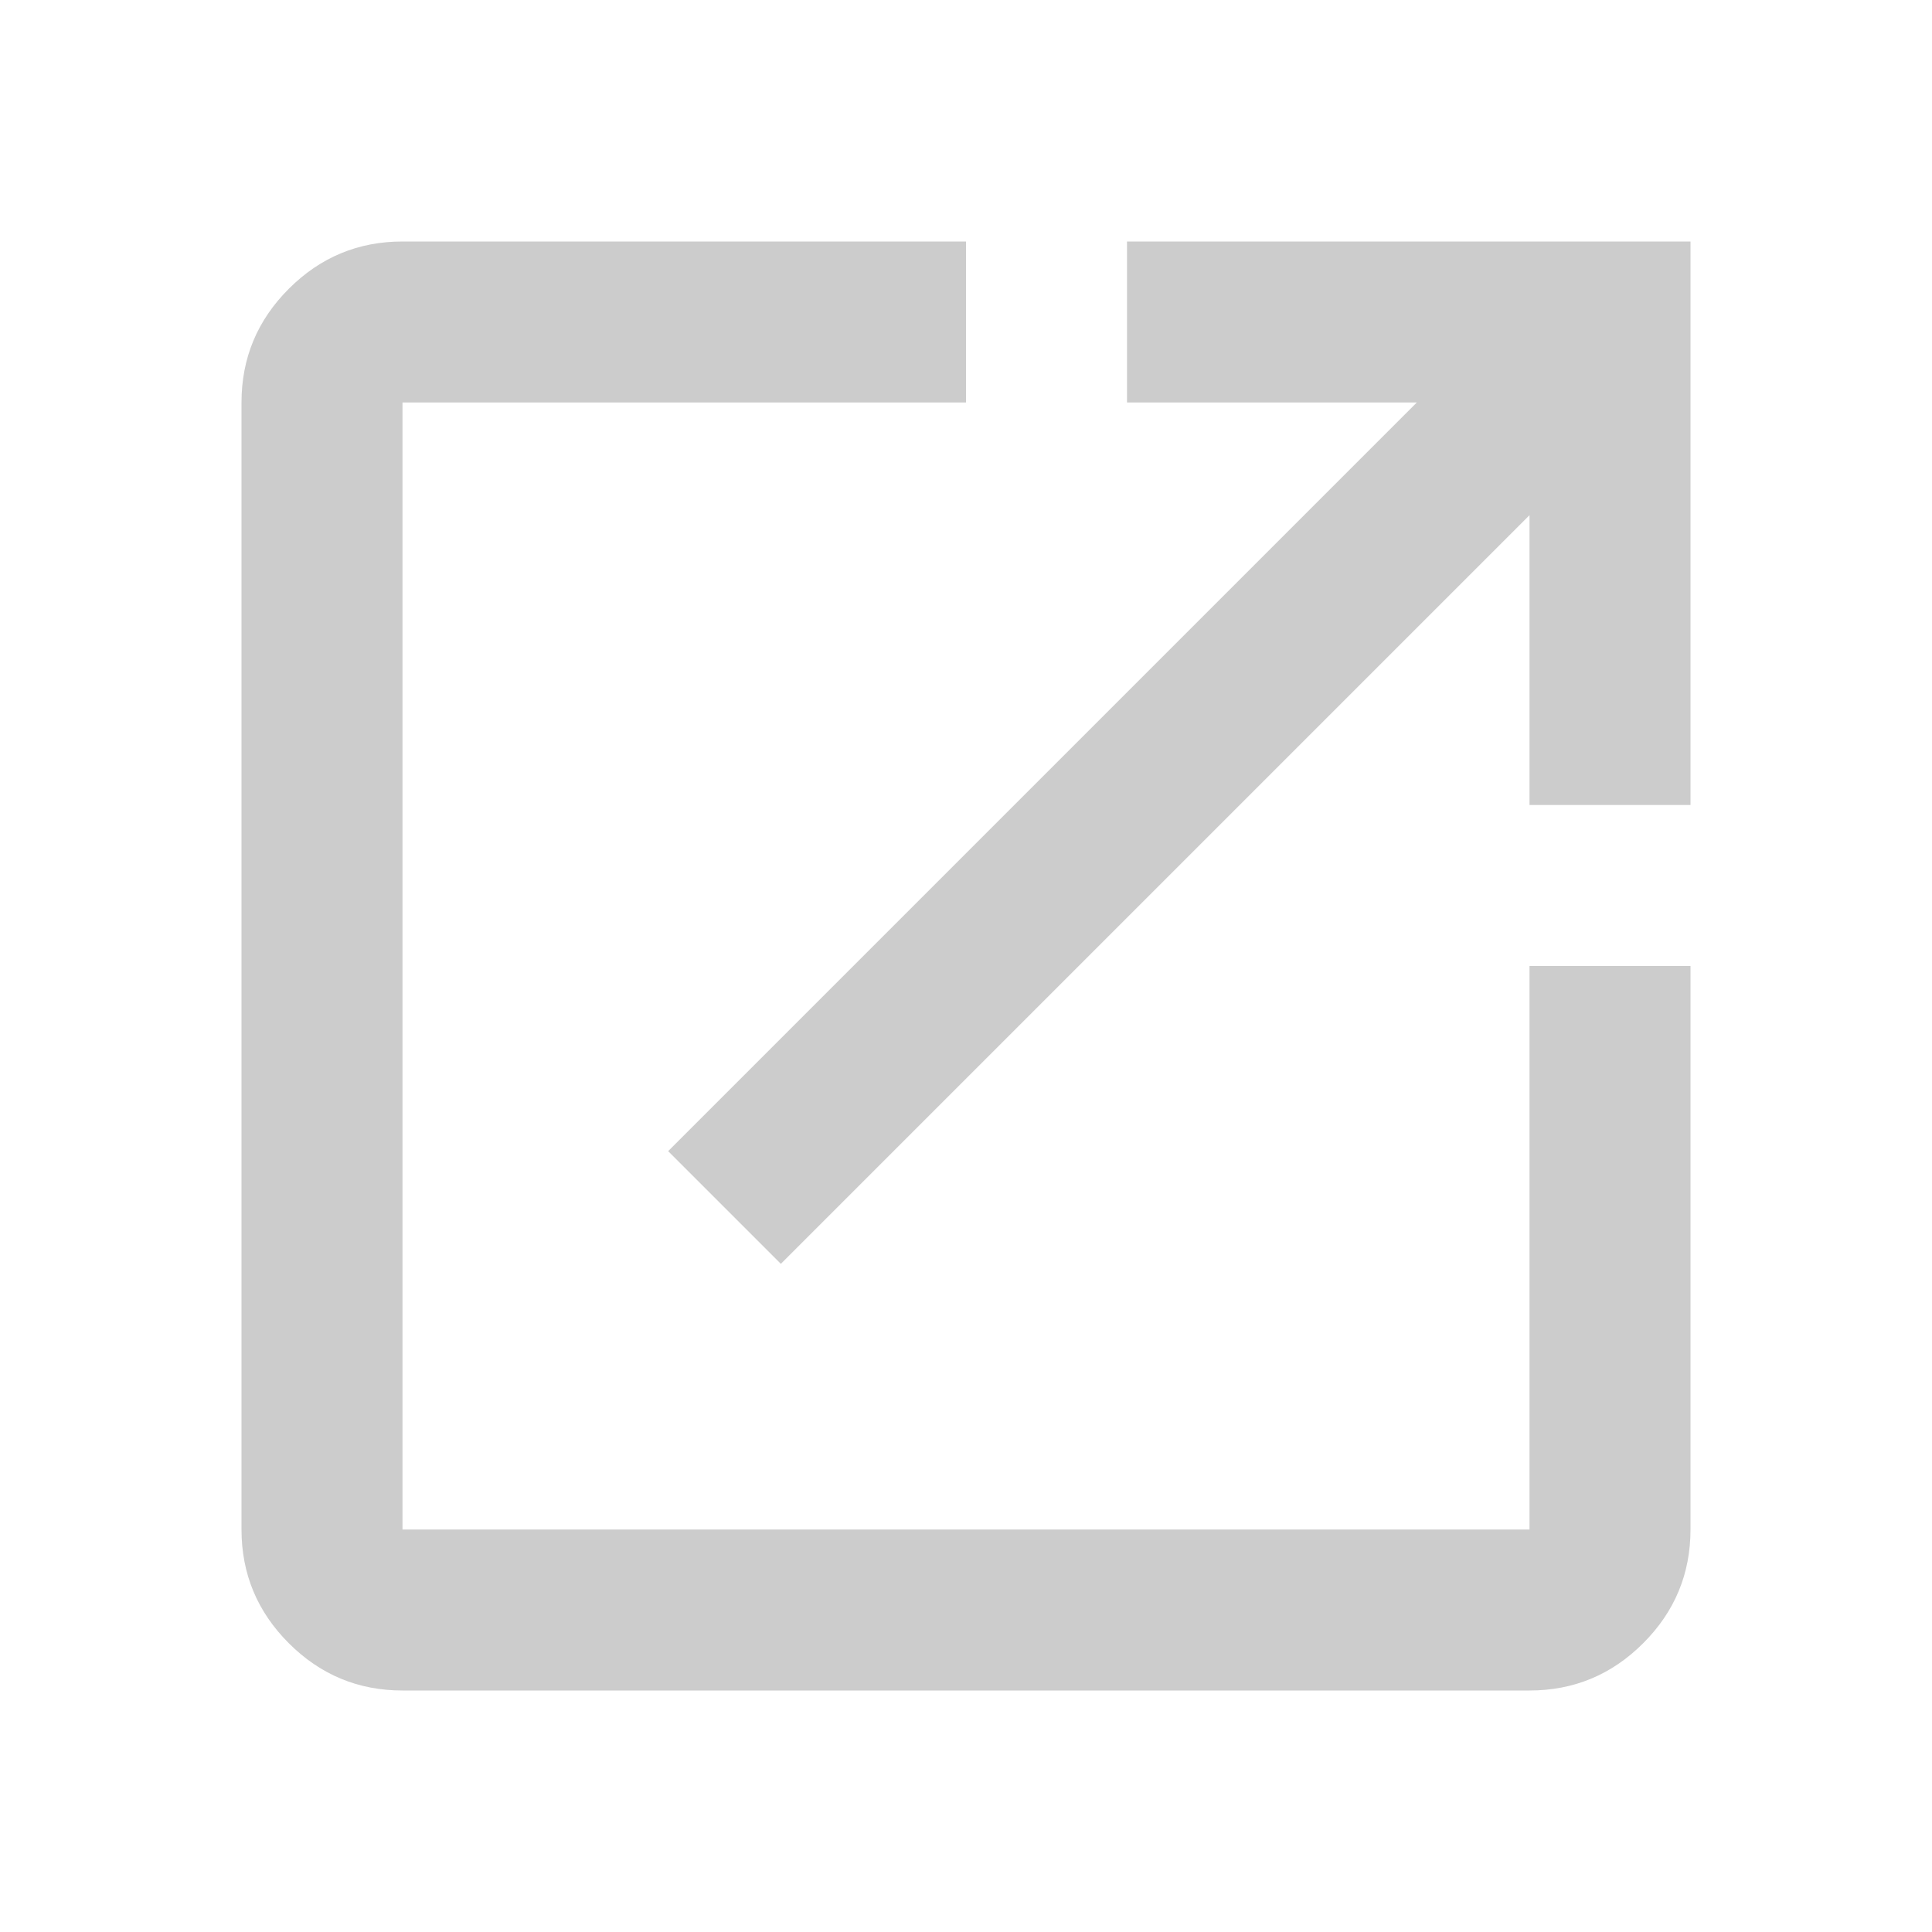
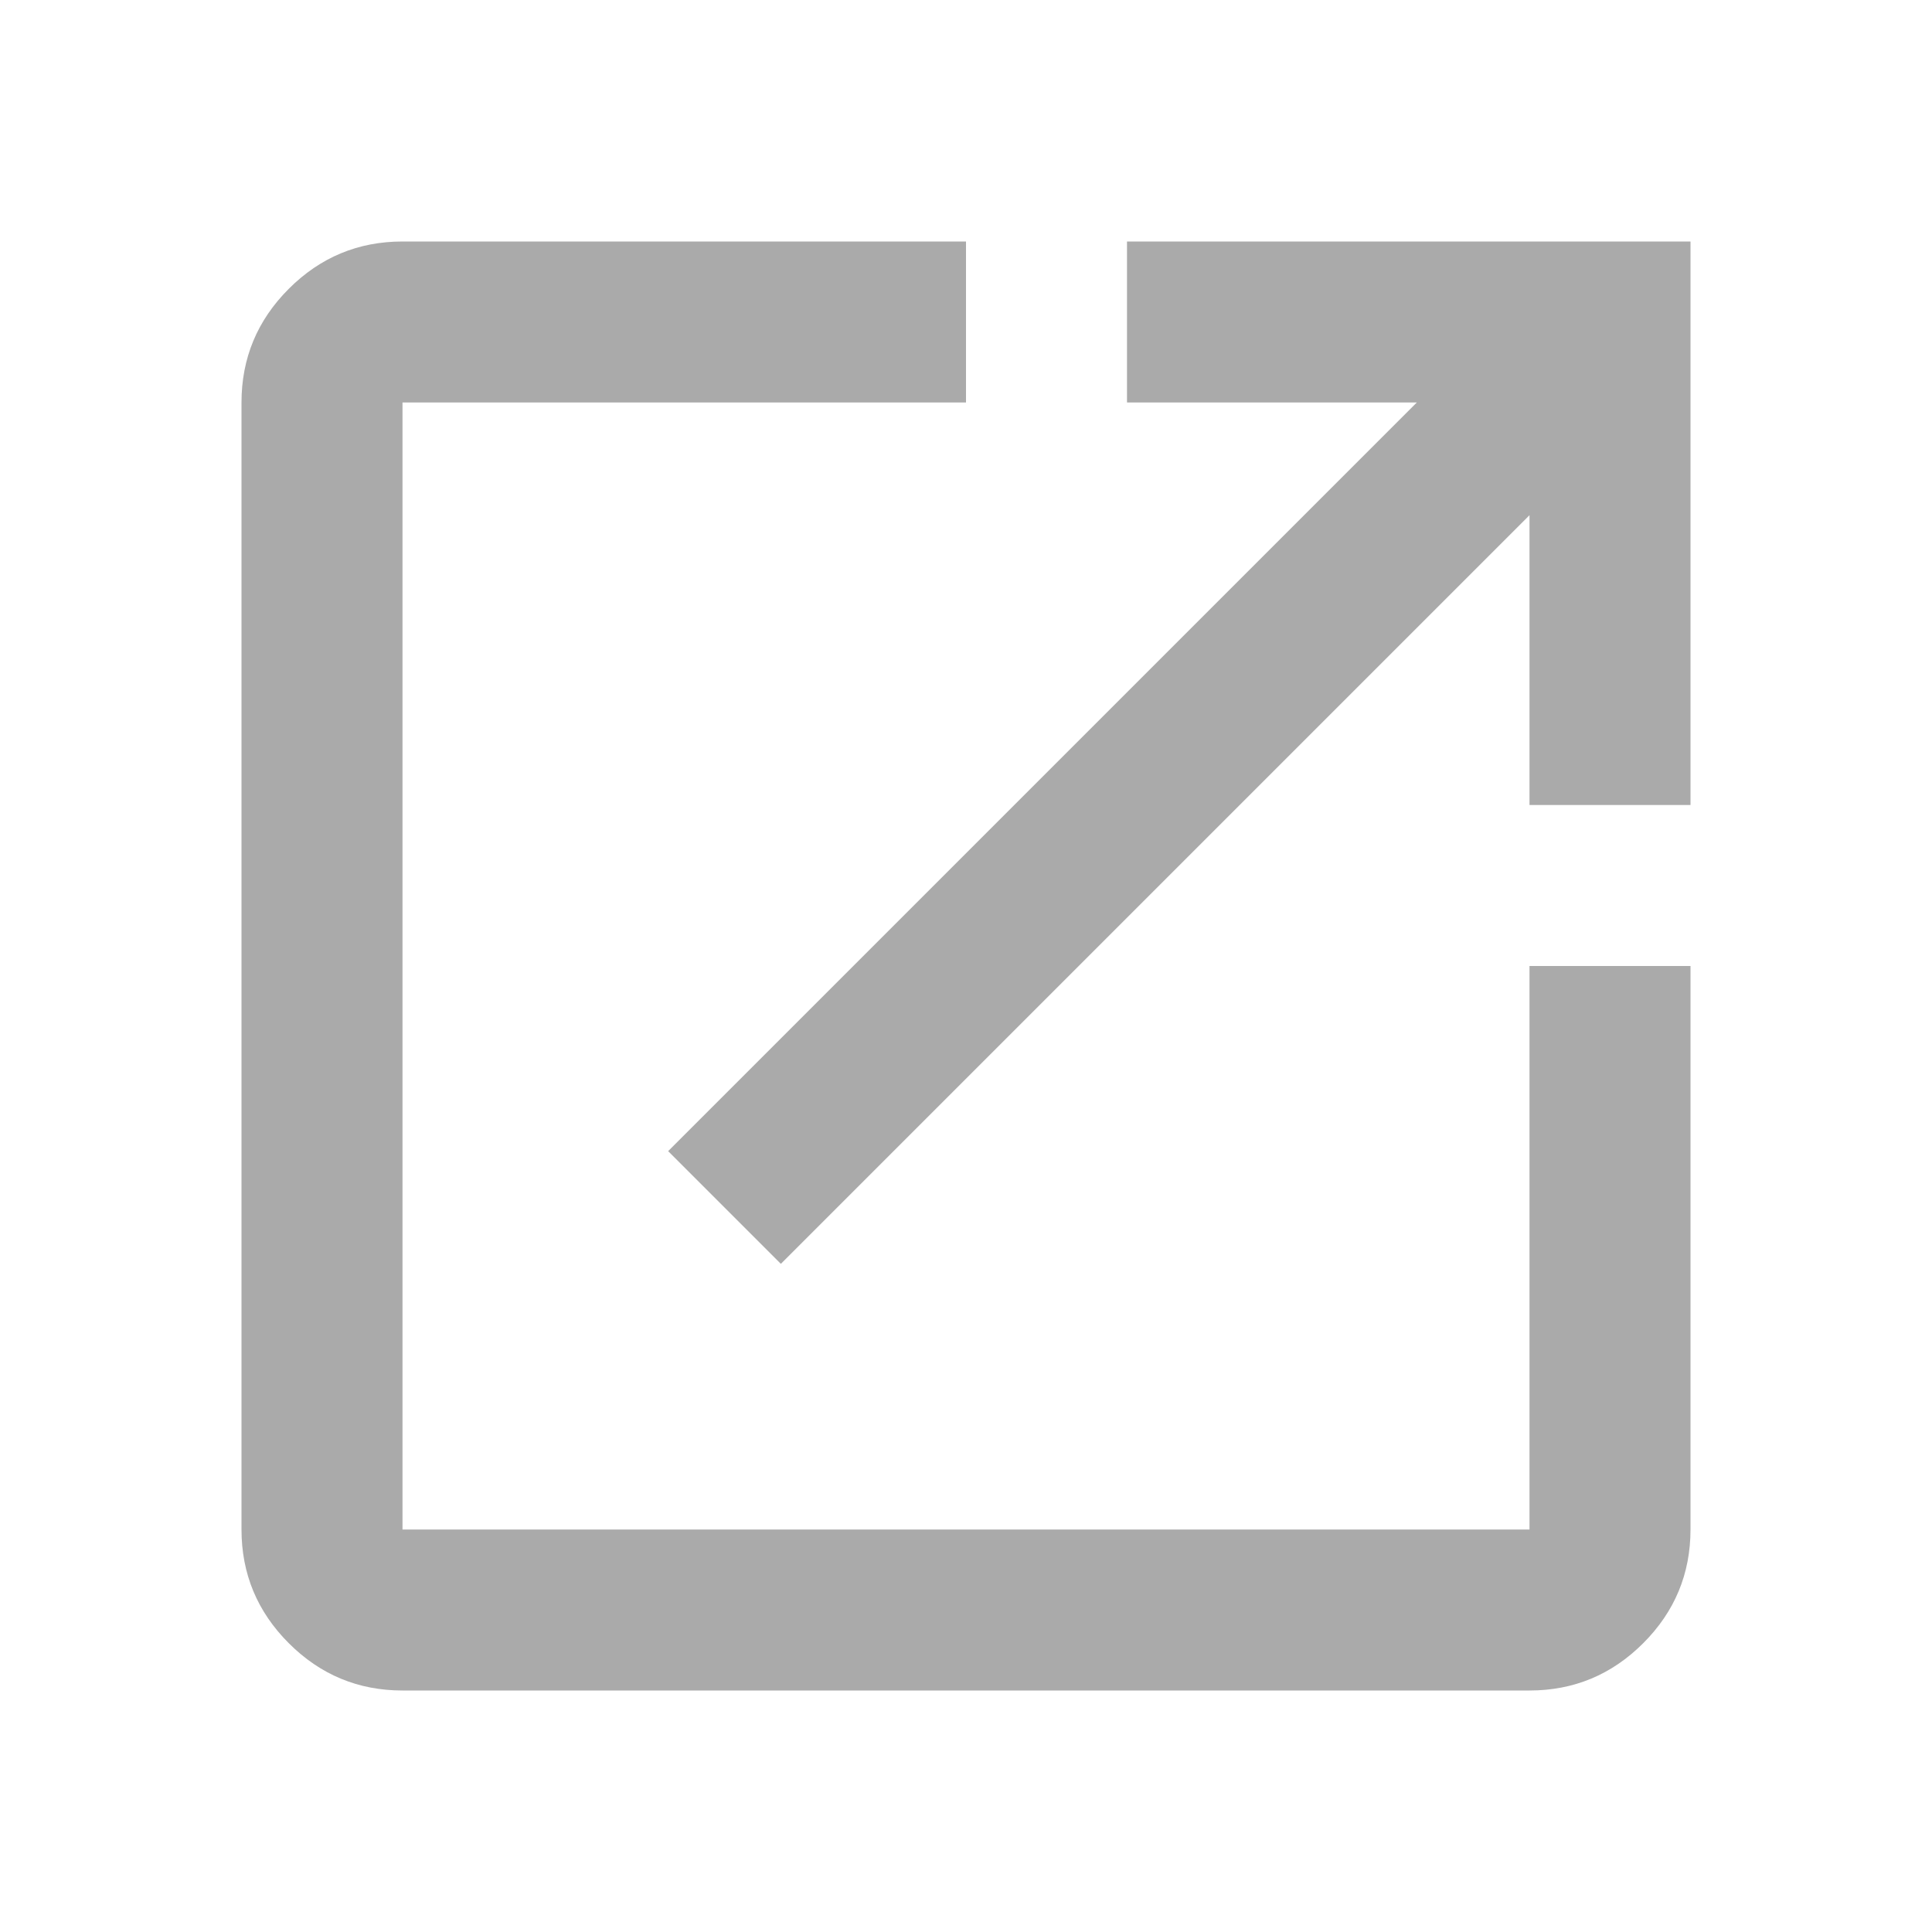
- <svg xmlns="http://www.w3.org/2000/svg" height="24px" viewBox="0 -960 960 960" width="24px" fill="#CCCCCC">
+ <svg xmlns="http://www.w3.org/2000/svg" height="24px" viewBox="0 -960 960 960" width="24px" fill="#AAA">
  <path d="M200-120q-33 0-56.5-23.5T120-200v-560q0-33 23.5-56.5T200-840h280v80H200v560h560v-280h80v280q0 33-23.5 56.5T760-120H200Zm188-212-56-56 372-372H560v-80h280v280h-80v-144L388-332Z" />
</svg>
